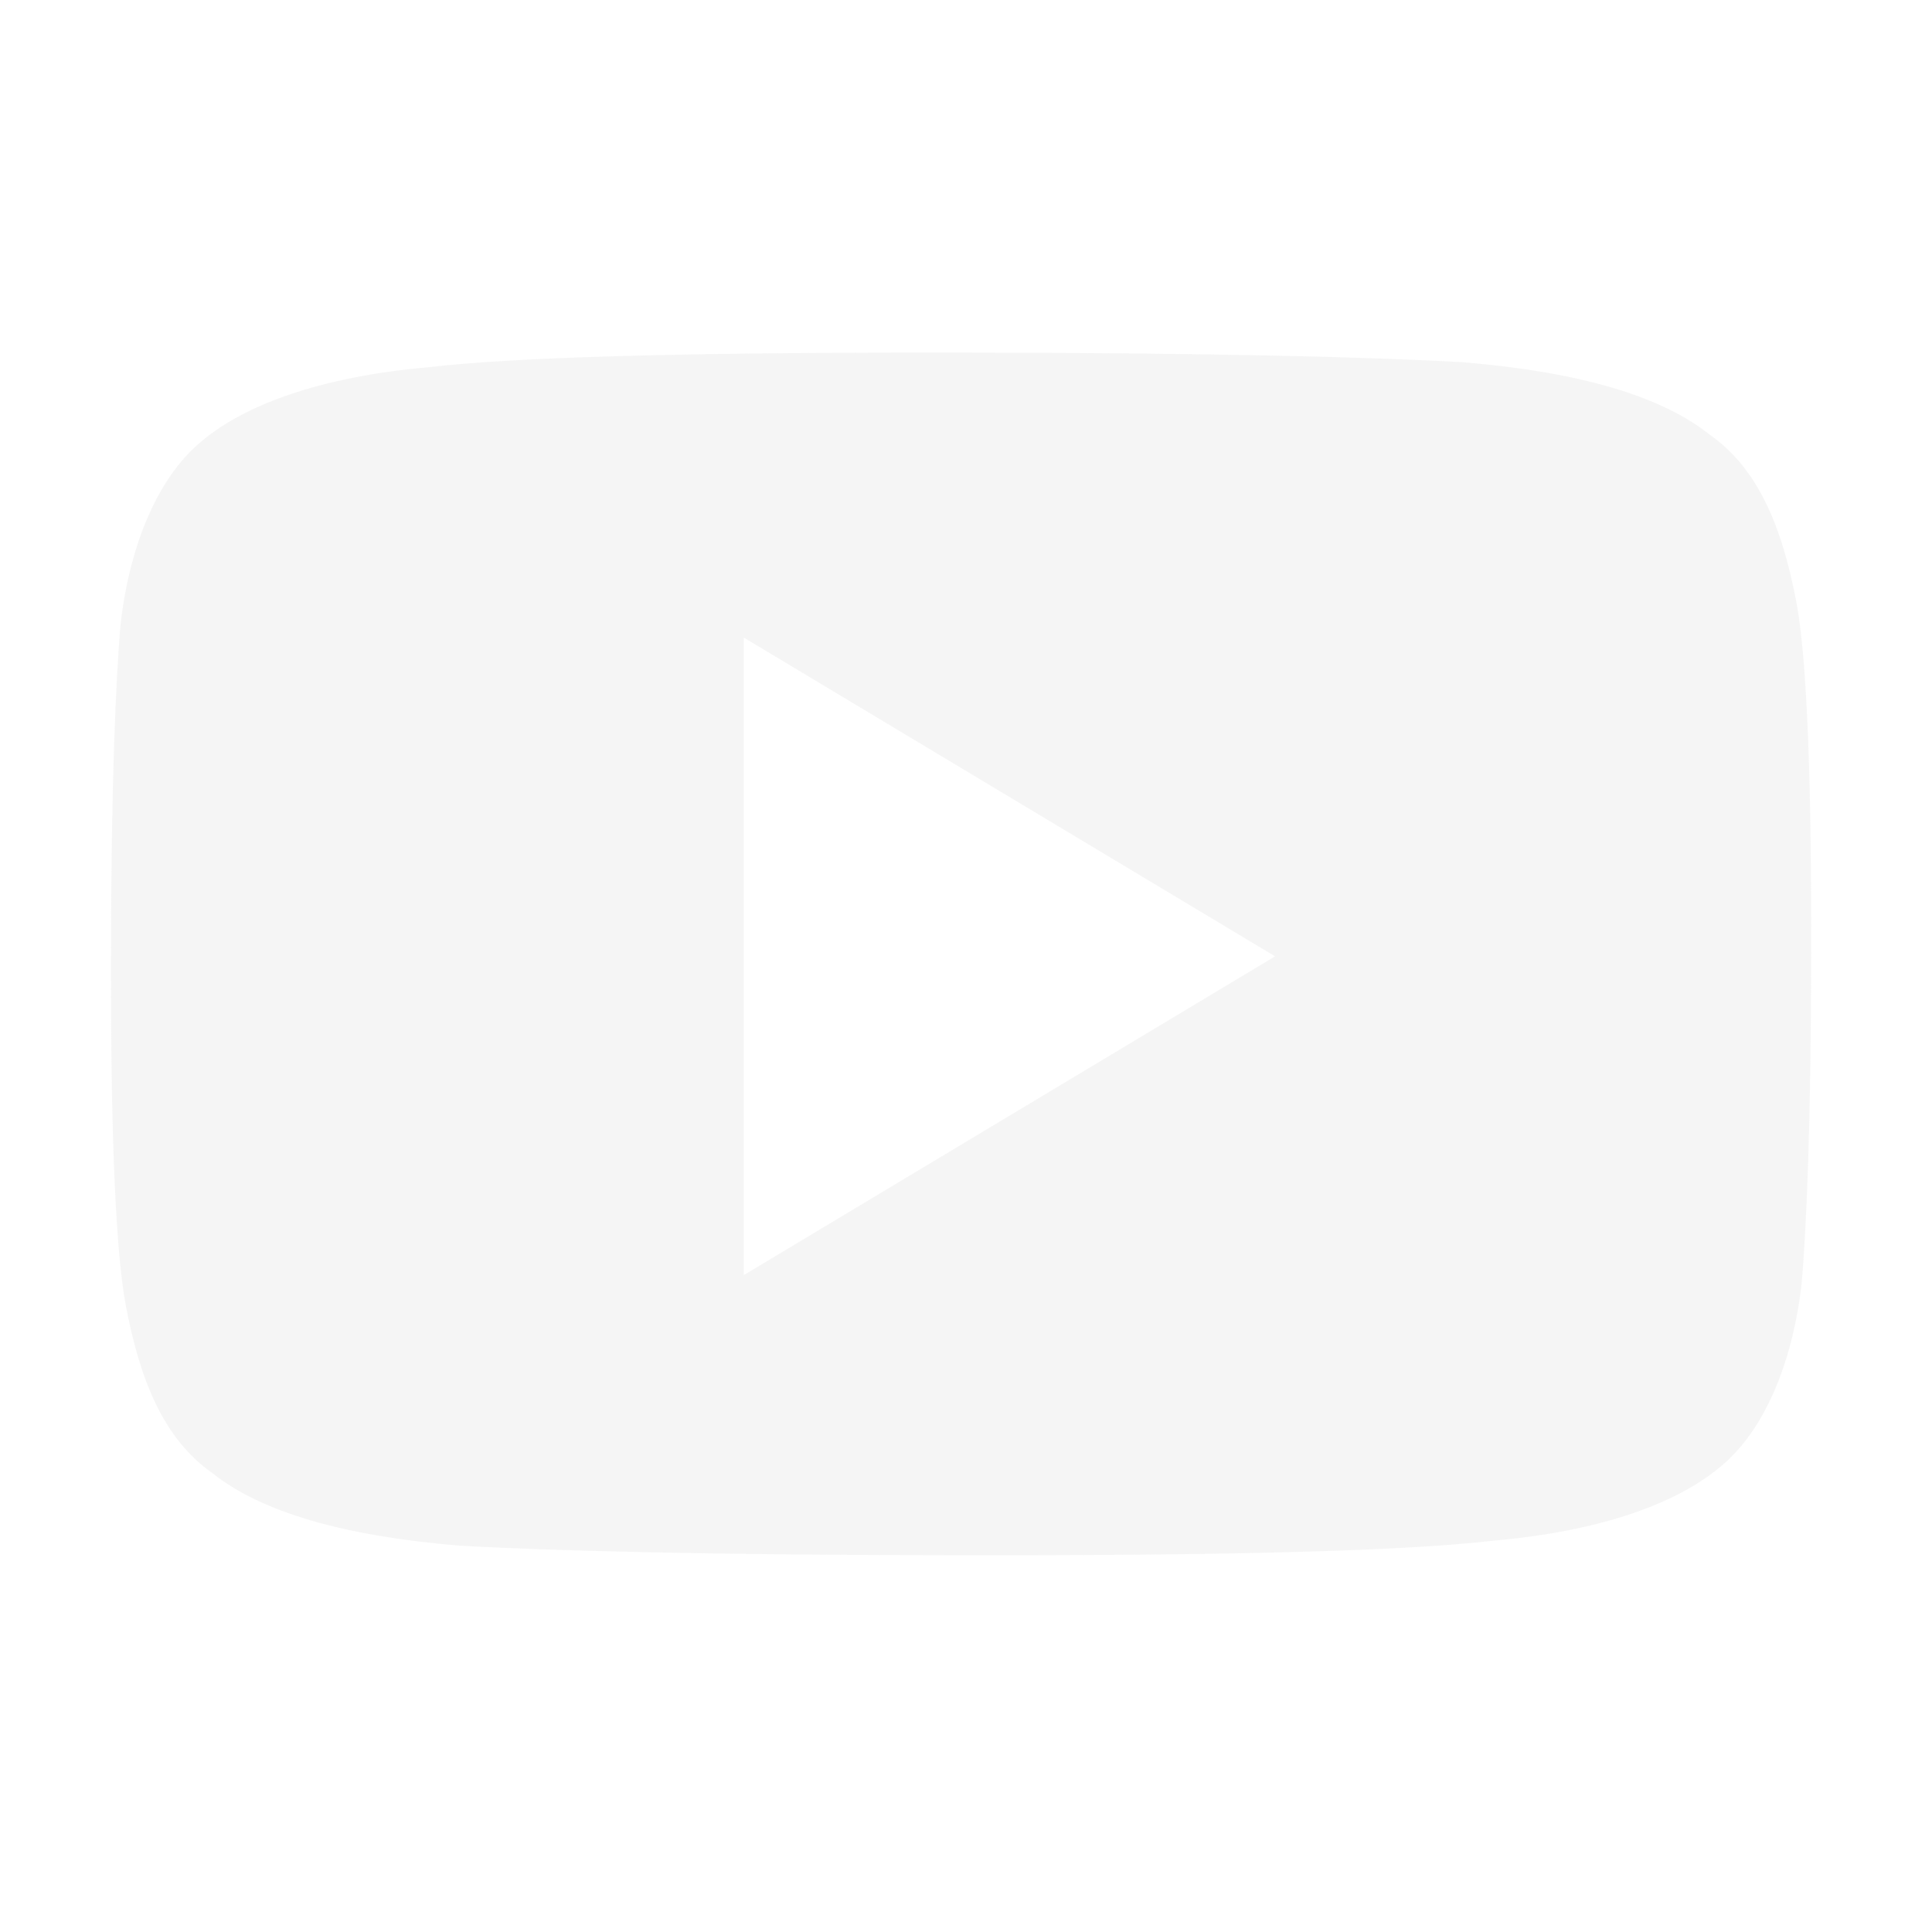
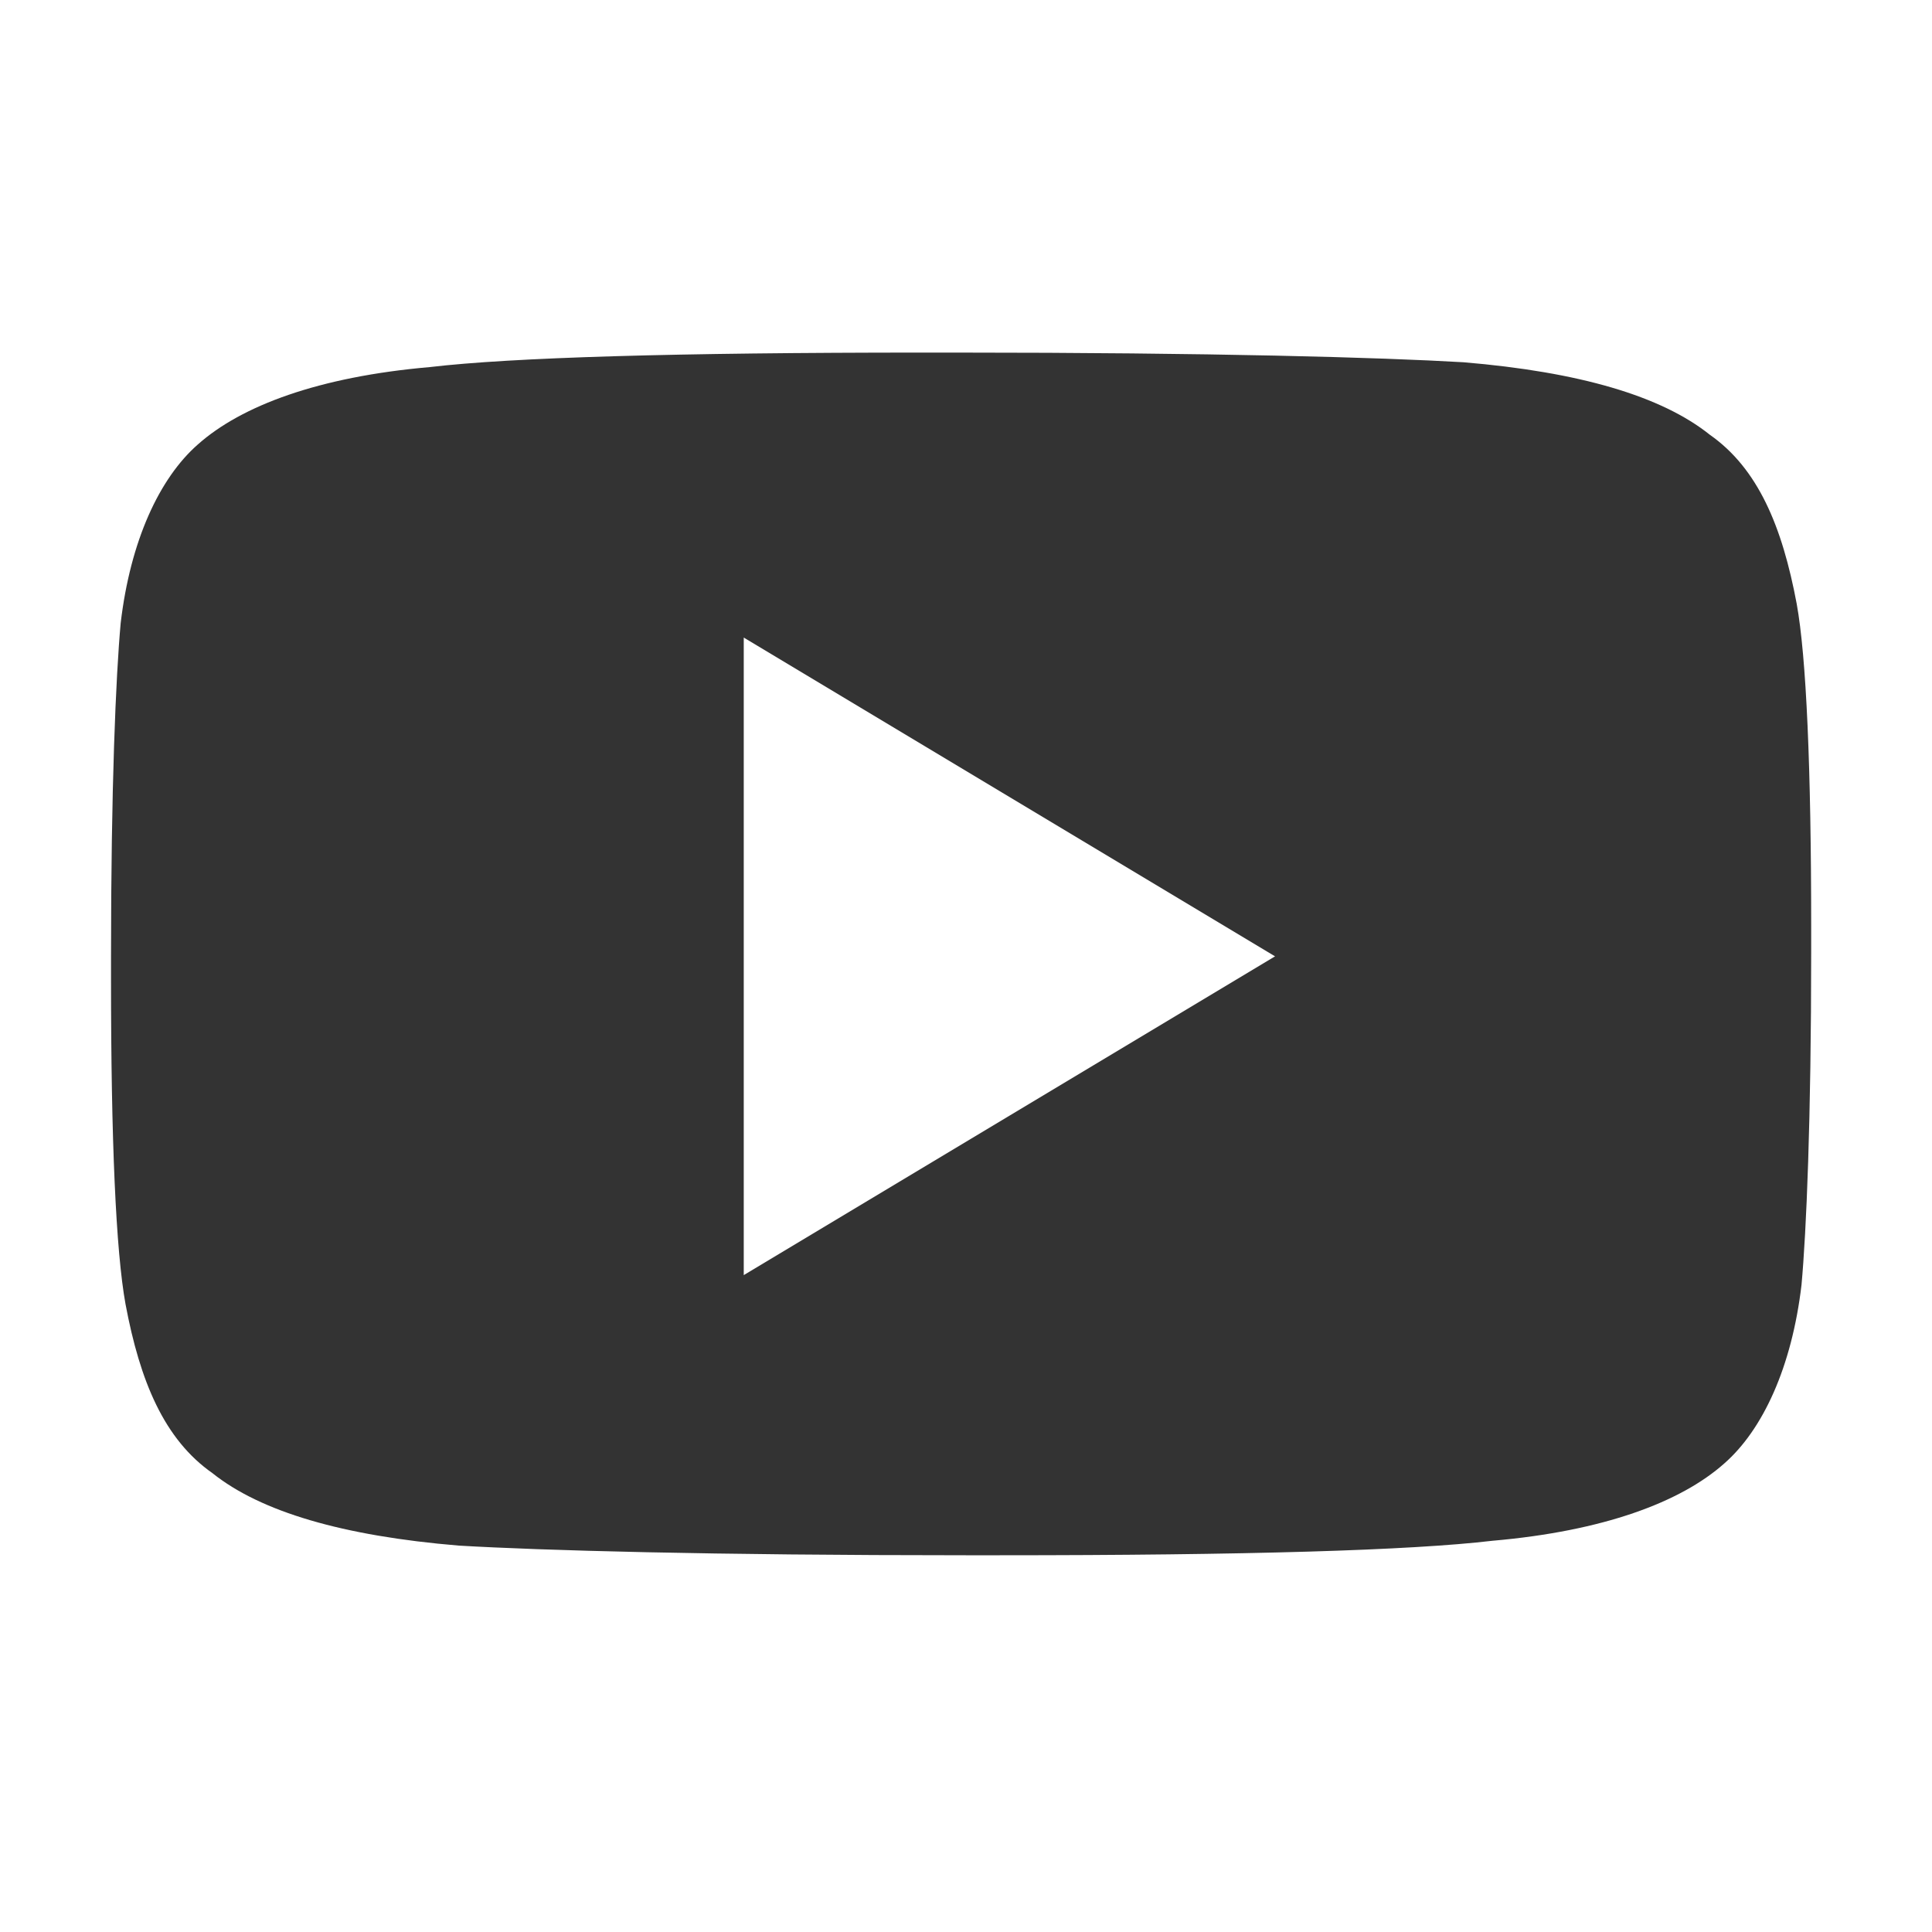
- <svg xmlns="http://www.w3.org/2000/svg" width="28" height="28" viewBox="0 0 28 28" fill="none">
-   <g opacity="0.8">
-     <path fill-rule="evenodd" clip-rule="evenodd" d="M21.209 5.25C20.019 5.18 17.569 5.11 13.859 5.11H13.369C9.799 5.11 7.419 5.18 6.229 5.32C4.619 5.46 3.499 5.88 2.869 6.44C2.309 6.93 1.889 7.84 1.749 9.03C1.679 9.8 1.609 11.41 1.609 13.86V14.21C1.609 16.52 1.679 18.13 1.819 18.9C2.029 20.02 2.379 20.86 3.079 21.35C3.779 21.91 4.969 22.26 6.649 22.4C7.839 22.47 10.289 22.54 13.999 22.54H14.489C18.059 22.54 20.439 22.47 21.629 22.33C23.239 22.19 24.359 21.77 24.989 21.21C25.549 20.72 25.969 19.81 26.109 18.62C26.179 17.85 26.249 16.24 26.249 13.79V13.44C26.249 11.13 26.179 9.52 26.039 8.75C25.829 7.63 25.479 6.79 24.779 6.3C24.079 5.74 22.889 5.39 21.209 5.25ZM18.479 13.86L10.779 18.48V9.24L18.479 13.86Z" fill="#F3F3F3" />
+ <svg xmlns="http://www.w3.org/2000/svg" width="28" height="28" viewBox="0 0 28 28">
+   <g opacity="0.8" fill="inherit">
+     <path fill-rule="evenodd" clip-rule="evenodd" d="M21.209 5.25C20.019 5.18 17.569 5.11 13.859 5.11H13.369C9.799 5.11 7.419 5.18 6.229 5.32C4.619 5.46 3.499 5.88 2.869 6.44C2.309 6.93 1.889 7.84 1.749 9.03C1.679 9.8 1.609 11.41 1.609 13.86V14.21C1.609 16.52 1.679 18.13 1.819 18.9C2.029 20.02 2.379 20.86 3.079 21.35C3.779 21.91 4.969 22.26 6.649 22.4C7.839 22.47 10.289 22.54 13.999 22.54H14.489C18.059 22.54 20.439 22.47 21.629 22.33C23.239 22.19 24.359 21.77 24.989 21.21C25.549 20.72 25.969 19.81 26.109 18.62C26.179 17.85 26.249 16.24 26.249 13.79V13.44C26.249 11.13 26.179 9.52 26.039 8.75C25.829 7.63 25.479 6.79 24.779 6.3C24.079 5.74 22.889 5.39 21.209 5.25ZM18.479 13.86L10.779 18.48V9.24L18.479 13.86Z" />
  </g>
</svg>
